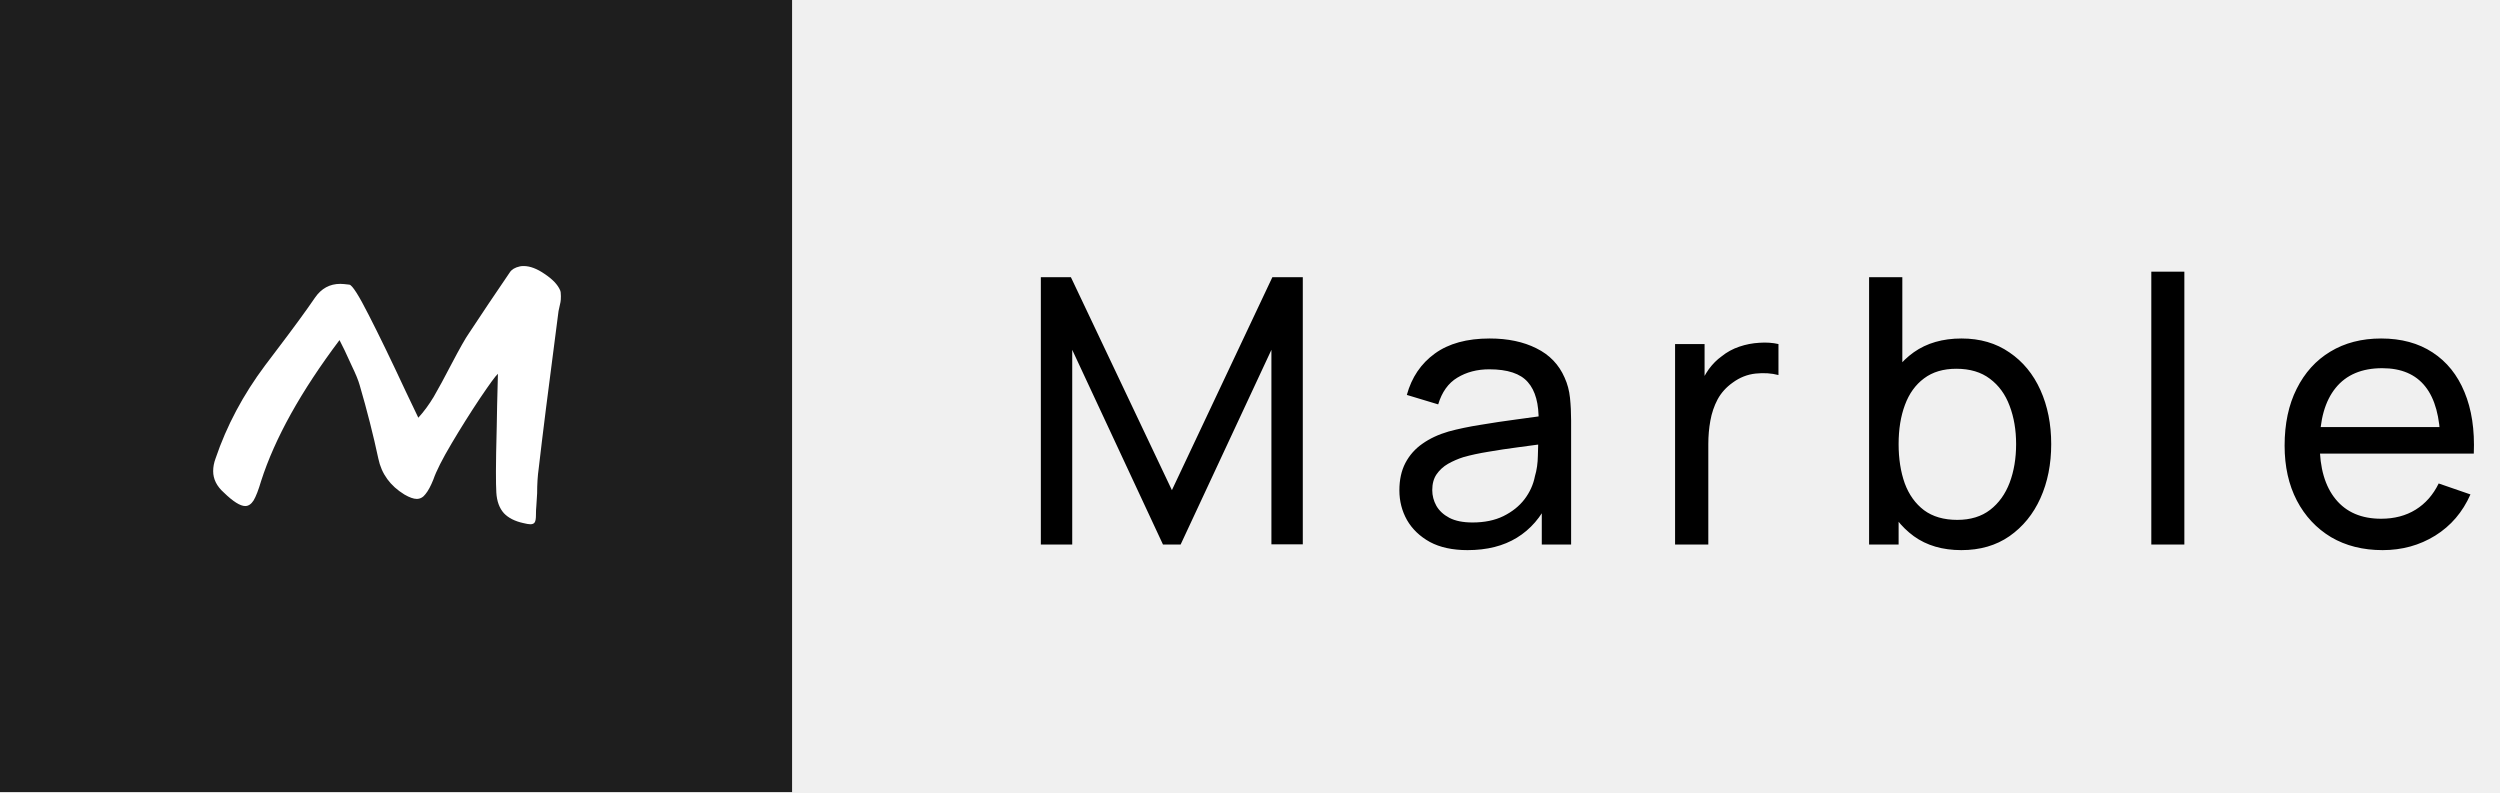
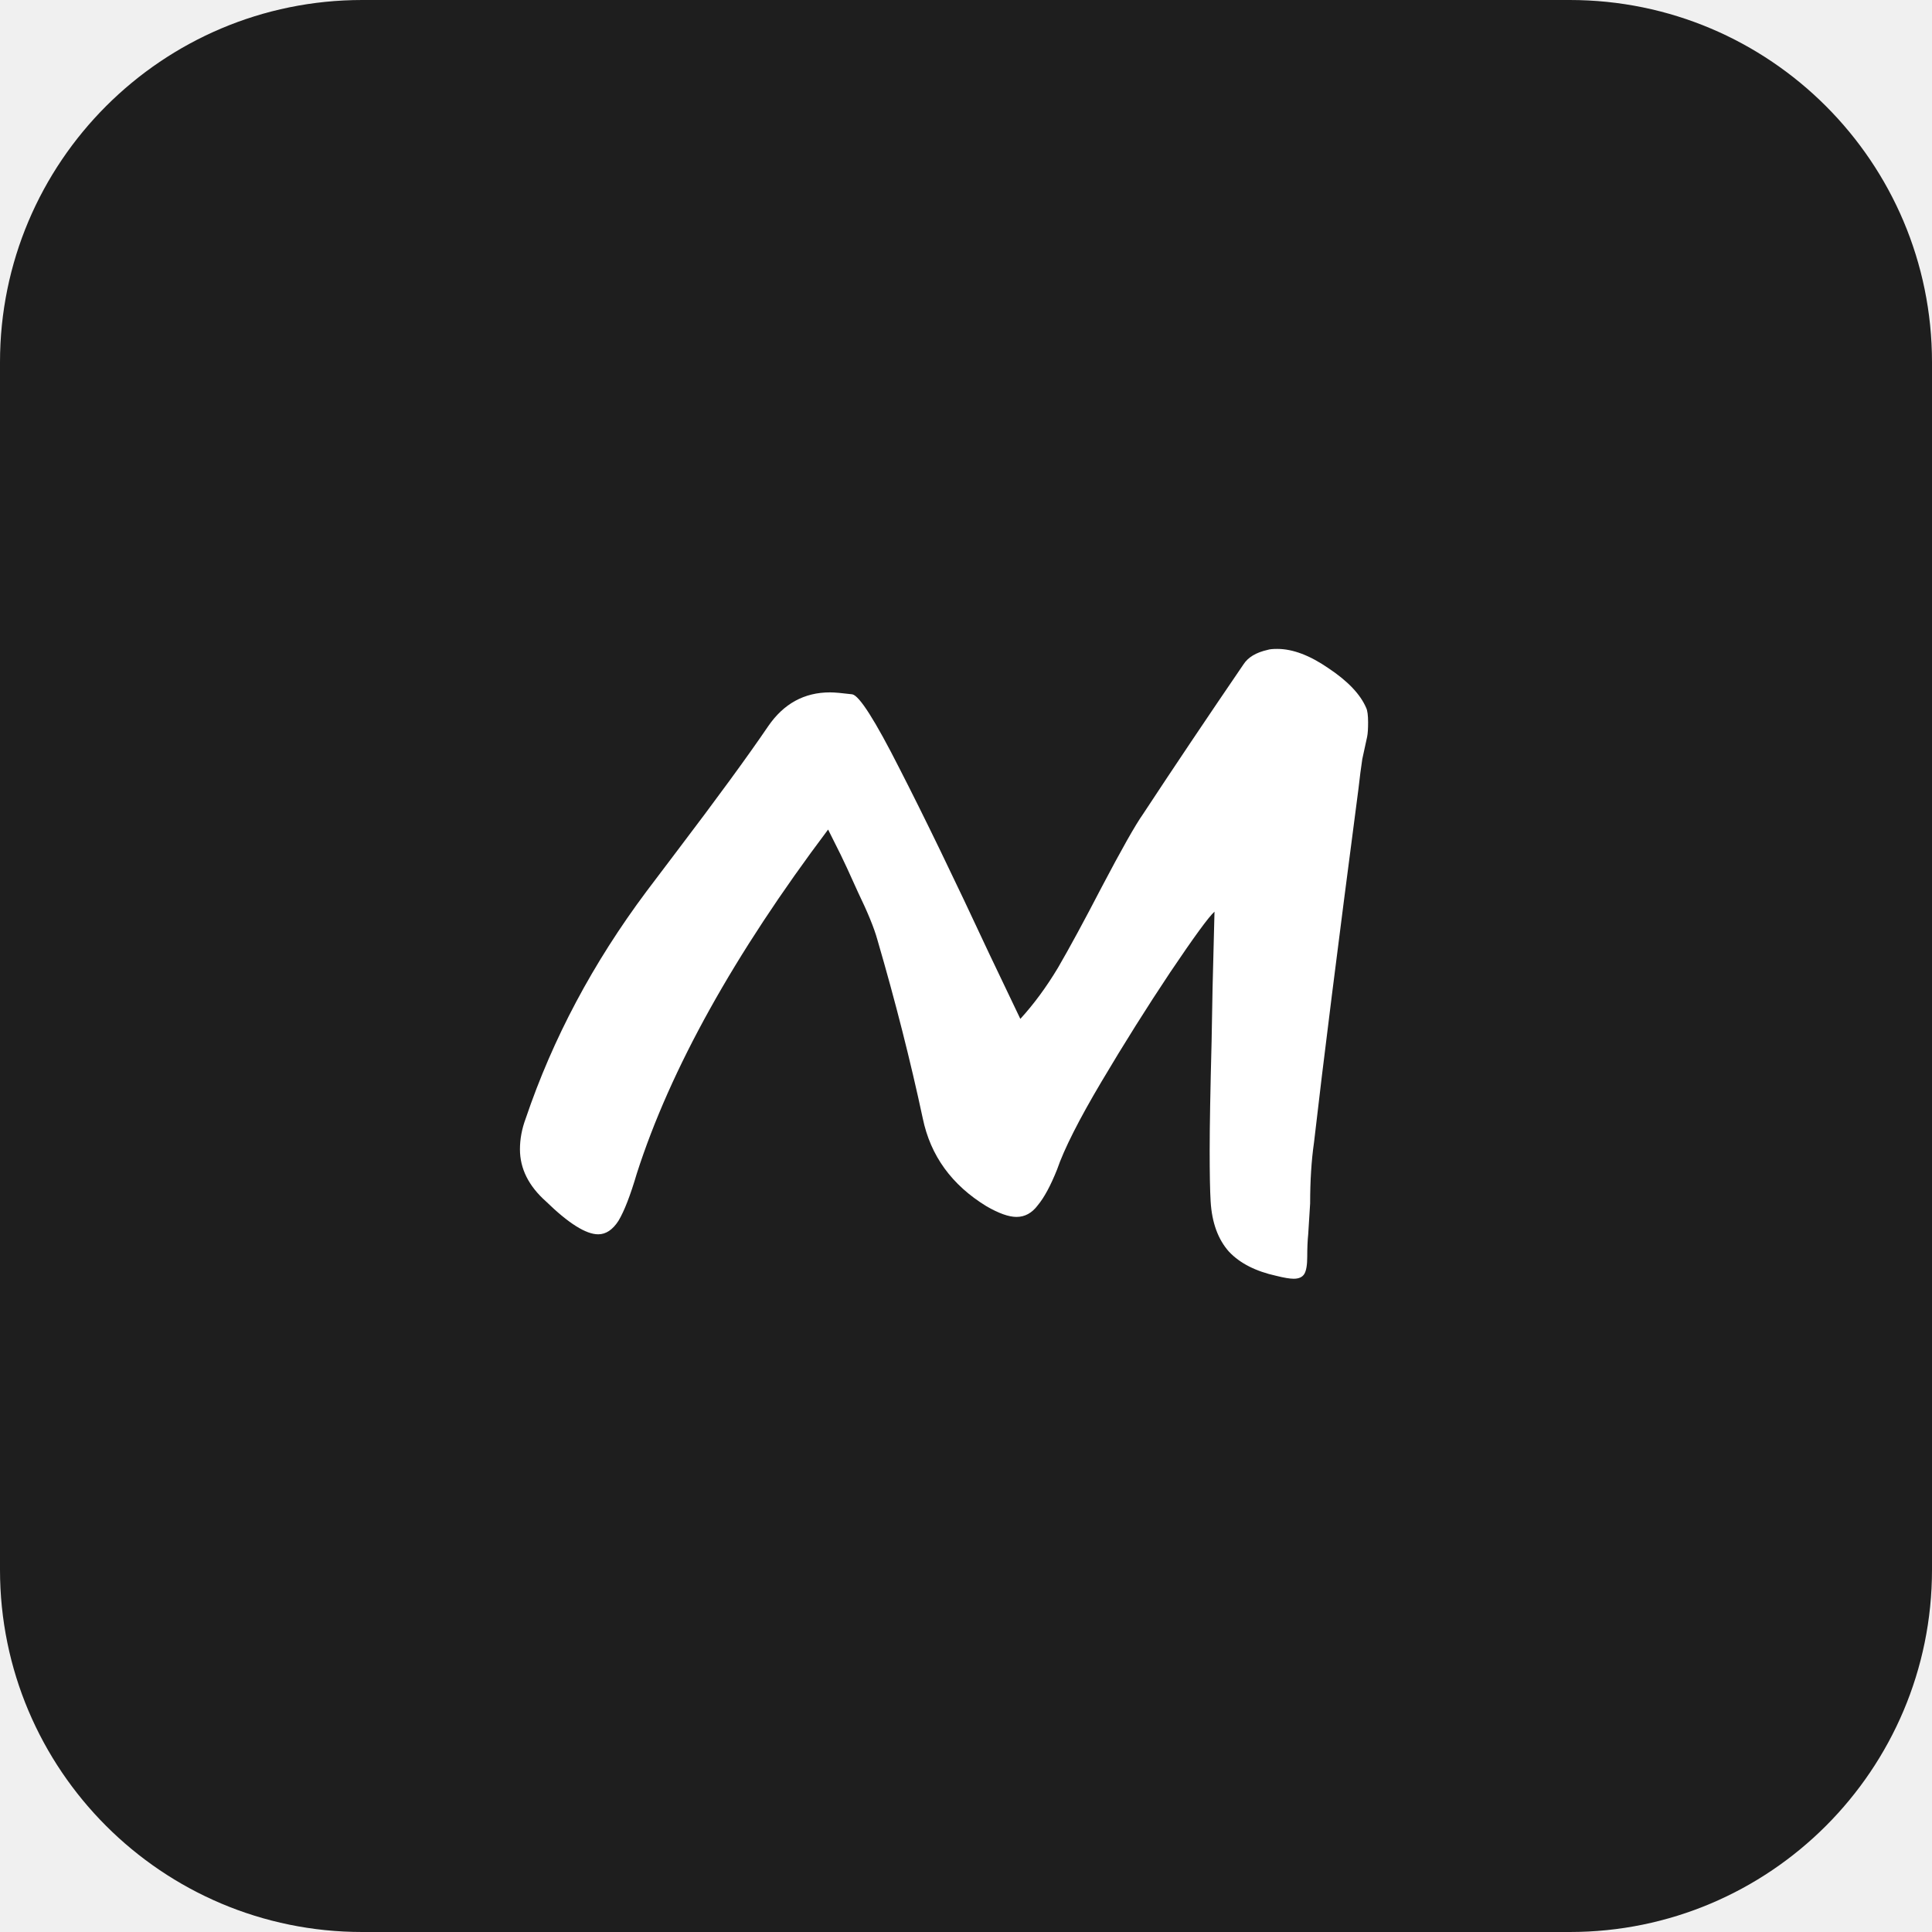
- <svg xmlns="http://www.w3.org/2000/svg" width="101" height="32" viewBox="0 0 101 32" fill="none">
-   <rect width="32" height="32" fill="#1E1E1E" />
+ <svg xmlns="http://www.w3.org/2000/svg" width="32" height="32" viewBox="0 0 32 32" fill="none">
+   <rect width="32" height="32" rx="6" fill="#1E1E1E" />
  <path d="M14.116 11.5C14.233 11.521 14.495 11.932 14.9 12.732C15.305 13.521 15.801 14.545 16.388 15.804L16.9 16.876C17.124 16.631 17.332 16.348 17.524 16.028C17.716 15.697 17.956 15.255 18.244 14.7C18.575 14.071 18.804 13.665 18.932 13.484C19.444 12.705 19.999 11.879 20.596 11.004C20.671 10.887 20.804 10.807 20.996 10.764C21.028 10.753 21.081 10.748 21.156 10.748C21.412 10.748 21.695 10.855 22.004 11.068C22.324 11.281 22.532 11.5 22.628 11.724C22.649 11.767 22.66 11.847 22.66 11.964C22.66 12.071 22.655 12.151 22.644 12.204C22.623 12.3 22.596 12.423 22.564 12.572C22.543 12.711 22.521 12.876 22.5 13.068C22.159 15.671 21.913 17.623 21.764 18.924C21.721 19.223 21.7 19.559 21.7 19.932L21.668 20.444C21.657 20.551 21.652 20.673 21.652 20.812C21.652 20.951 21.636 21.047 21.604 21.1C21.572 21.153 21.513 21.18 21.428 21.18C21.364 21.18 21.268 21.164 21.14 21.132C20.799 21.057 20.537 20.924 20.356 20.732C20.175 20.529 20.073 20.252 20.052 19.9C20.041 19.719 20.036 19.436 20.036 19.052C20.036 18.657 20.047 18.055 20.068 17.244L20.084 16.364L20.116 15.1C20.02 15.185 19.775 15.521 19.38 16.108C18.996 16.684 18.617 17.287 18.244 17.916C17.871 18.545 17.625 19.031 17.508 19.372C17.401 19.639 17.295 19.836 17.188 19.964C17.092 20.092 16.975 20.156 16.836 20.156C16.708 20.156 16.543 20.097 16.34 19.98C15.764 19.628 15.412 19.143 15.284 18.524C15.081 17.575 14.831 16.588 14.532 15.564C14.479 15.372 14.372 15.111 14.212 14.78C14.063 14.449 13.967 14.241 13.924 14.156L13.716 13.74C12.159 15.809 11.103 17.708 10.548 19.436C10.441 19.799 10.34 20.06 10.244 20.22C10.148 20.369 10.036 20.444 9.908 20.444C9.705 20.444 9.417 20.263 9.044 19.9C8.756 19.644 8.612 19.356 8.612 19.036C8.612 18.865 8.644 18.695 8.708 18.524C9.156 17.201 9.823 15.948 10.708 14.764L11.204 14.108C11.876 13.223 12.383 12.529 12.724 12.028C12.98 11.655 13.321 11.468 13.748 11.468C13.823 11.468 13.945 11.479 14.116 11.5Z" fill="white" />
-   <path d="M42.05 22V11.2H43.265L47.345 19.802L51.403 11.2H52.633V21.992H51.365V14.133L47.697 22H46.985L43.318 14.133V22H42.05ZM59.288 22.225C58.683 22.225 58.175 22.115 57.766 21.895C57.361 21.67 57.053 21.375 56.843 21.01C56.638 20.645 56.535 20.245 56.535 19.81C56.535 19.385 56.615 19.017 56.776 18.707C56.941 18.392 57.17 18.133 57.465 17.927C57.761 17.718 58.113 17.552 58.523 17.433C58.908 17.328 59.338 17.238 59.813 17.163C60.293 17.082 60.778 17.01 61.268 16.945C61.758 16.88 62.215 16.817 62.641 16.758L62.16 17.035C62.175 16.315 62.031 15.783 61.725 15.438C61.425 15.092 60.906 14.92 60.166 14.92C59.675 14.92 59.245 15.033 58.876 15.258C58.511 15.477 58.253 15.838 58.103 16.337L56.836 15.955C57.031 15.245 57.408 14.688 57.968 14.283C58.528 13.877 59.266 13.675 60.181 13.675C60.916 13.675 61.545 13.807 62.071 14.072C62.6 14.332 62.98 14.727 63.211 15.258C63.325 15.508 63.398 15.78 63.428 16.075C63.458 16.365 63.473 16.67 63.473 16.99V22H62.288V20.058L62.566 20.238C62.261 20.892 61.833 21.387 61.283 21.723C60.738 22.058 60.073 22.225 59.288 22.225ZM59.49 21.108C59.971 21.108 60.386 21.023 60.736 20.852C61.09 20.677 61.376 20.45 61.59 20.17C61.806 19.885 61.946 19.575 62.011 19.24C62.086 18.99 62.126 18.712 62.13 18.407C62.141 18.098 62.145 17.86 62.145 17.695L62.611 17.898C62.175 17.957 61.748 18.015 61.328 18.07C60.908 18.125 60.511 18.185 60.136 18.25C59.761 18.31 59.423 18.383 59.123 18.468C58.903 18.538 58.696 18.628 58.501 18.738C58.31 18.848 58.156 18.99 58.035 19.165C57.92 19.335 57.863 19.547 57.863 19.802C57.863 20.023 57.918 20.233 58.028 20.433C58.143 20.633 58.318 20.795 58.553 20.92C58.793 21.045 59.105 21.108 59.49 21.108ZM67.673 22V13.9H68.865V15.857L68.671 15.602C68.766 15.352 68.888 15.123 69.038 14.912C69.193 14.703 69.365 14.53 69.555 14.395C69.766 14.225 70.003 14.095 70.268 14.005C70.533 13.915 70.803 13.863 71.078 13.848C71.353 13.828 71.611 13.845 71.85 13.9V15.152C71.57 15.078 71.263 15.057 70.928 15.092C70.593 15.127 70.283 15.25 69.998 15.46C69.738 15.645 69.535 15.87 69.391 16.135C69.251 16.4 69.153 16.688 69.098 16.997C69.043 17.302 69.016 17.615 69.016 17.935V22H67.673ZM79.239 22.225C78.479 22.225 77.839 22.038 77.319 21.663C76.799 21.282 76.404 20.77 76.134 20.125C75.869 19.475 75.736 18.747 75.736 17.942C75.736 17.128 75.869 16.398 76.134 15.752C76.404 15.107 76.799 14.6 77.319 14.23C77.844 13.86 78.486 13.675 79.246 13.675C79.996 13.675 80.641 13.863 81.181 14.238C81.726 14.607 82.144 15.115 82.434 15.76C82.724 16.405 82.869 17.133 82.869 17.942C82.869 18.753 82.724 19.48 82.434 20.125C82.144 20.77 81.726 21.282 81.181 21.663C80.641 22.038 79.994 22.225 79.239 22.225ZM75.511 22V11.2H76.854V16.038H76.704V22H75.511ZM79.074 21.003C79.609 21.003 80.051 20.867 80.401 20.598C80.751 20.328 81.014 19.962 81.189 19.503C81.364 19.038 81.451 18.517 81.451 17.942C81.451 17.372 81.364 16.858 81.189 16.398C81.019 15.938 80.754 15.572 80.394 15.303C80.039 15.033 79.586 14.898 79.036 14.898C78.511 14.898 78.076 15.027 77.731 15.287C77.386 15.543 77.129 15.9 76.959 16.36C76.789 16.815 76.704 17.343 76.704 17.942C76.704 18.532 76.786 19.06 76.951 19.525C77.121 19.985 77.381 20.348 77.731 20.613C78.081 20.872 78.529 21.003 79.074 21.003ZM86.913 22V10.975H88.248V22H86.913ZM96.258 22.225C95.463 22.225 94.768 22.05 94.173 21.7C93.583 21.345 93.123 20.852 92.793 20.223C92.463 19.587 92.298 18.848 92.298 18.003C92.298 17.117 92.461 16.352 92.786 15.707C93.111 15.057 93.563 14.557 94.143 14.207C94.728 13.852 95.413 13.675 96.198 13.675C97.013 13.675 97.706 13.863 98.276 14.238C98.851 14.613 99.281 15.148 99.566 15.842C99.856 16.538 99.981 17.365 99.941 18.325H98.591V17.845C98.576 16.85 98.373 16.108 97.983 15.617C97.593 15.123 97.013 14.875 96.243 14.875C95.418 14.875 94.791 15.14 94.361 15.67C93.931 16.2 93.716 16.96 93.716 17.95C93.716 18.905 93.931 19.645 94.361 20.17C94.791 20.695 95.403 20.957 96.198 20.957C96.733 20.957 97.198 20.835 97.593 20.59C97.988 20.345 98.298 19.992 98.523 19.532L99.806 19.975C99.491 20.69 99.016 21.245 98.381 21.64C97.751 22.03 97.043 22.225 96.258 22.225ZM93.266 18.325V17.253H99.251V18.325H93.266Z" fill="black" />
</svg>
